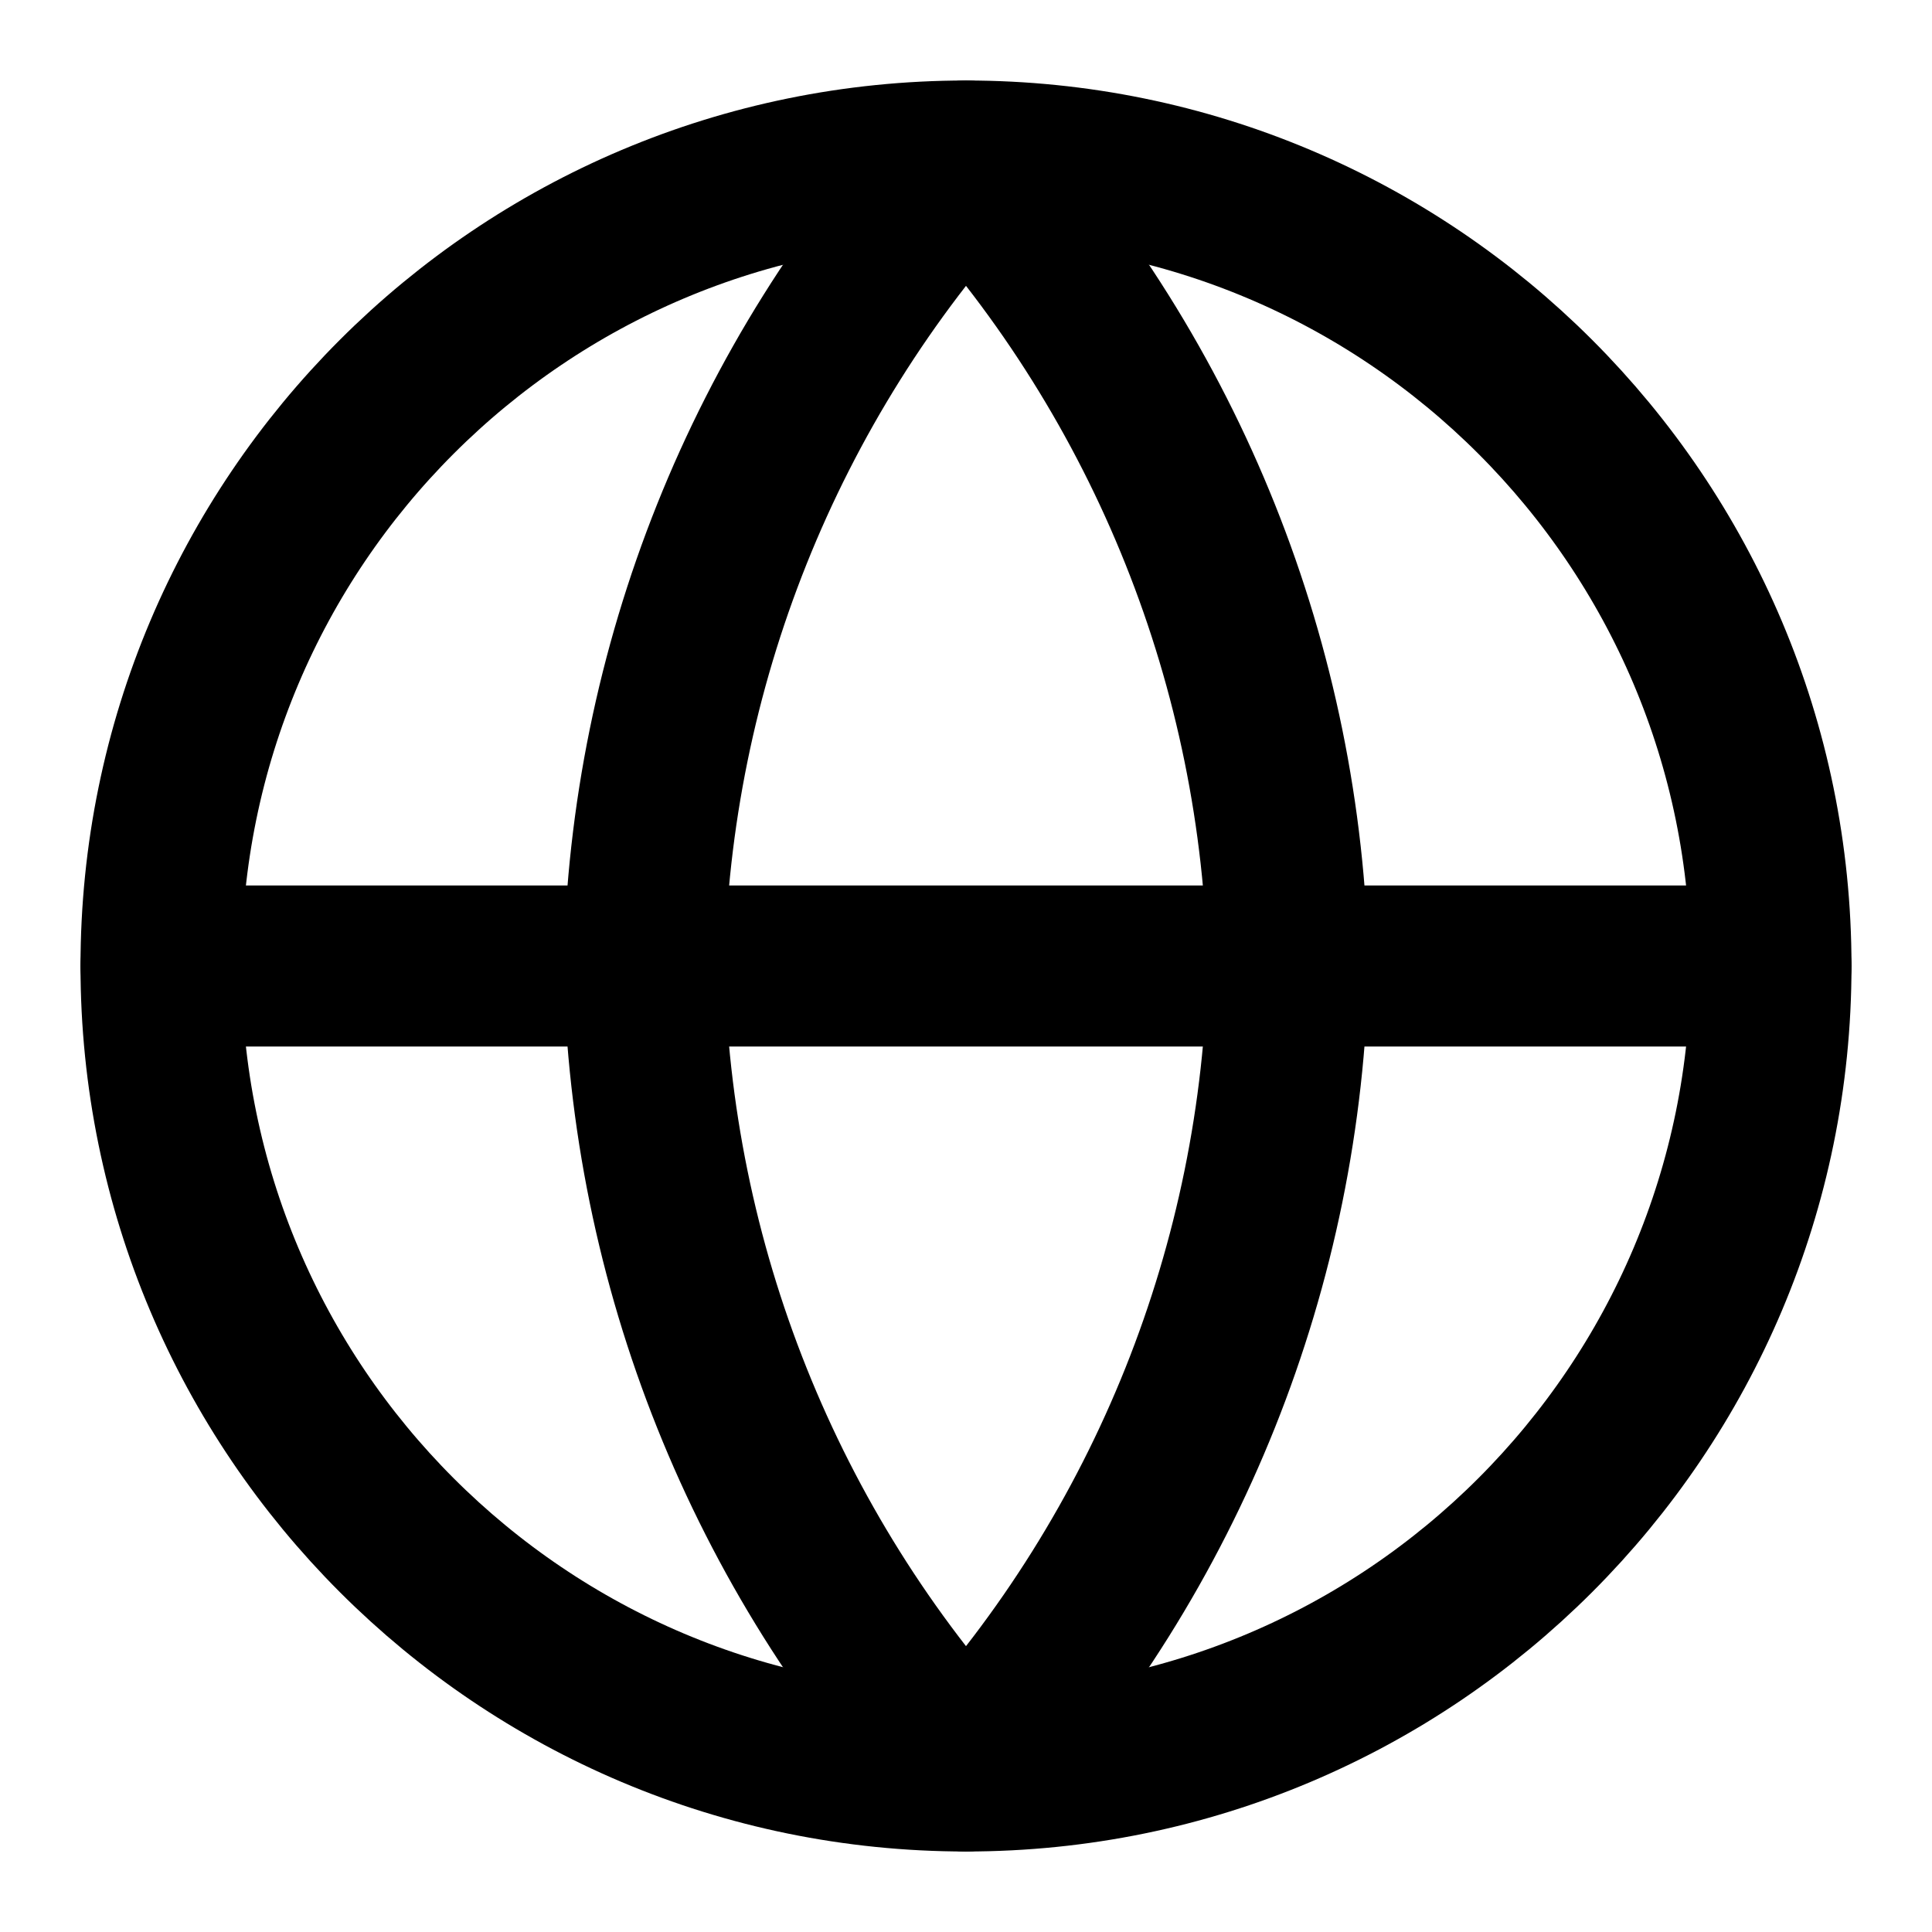
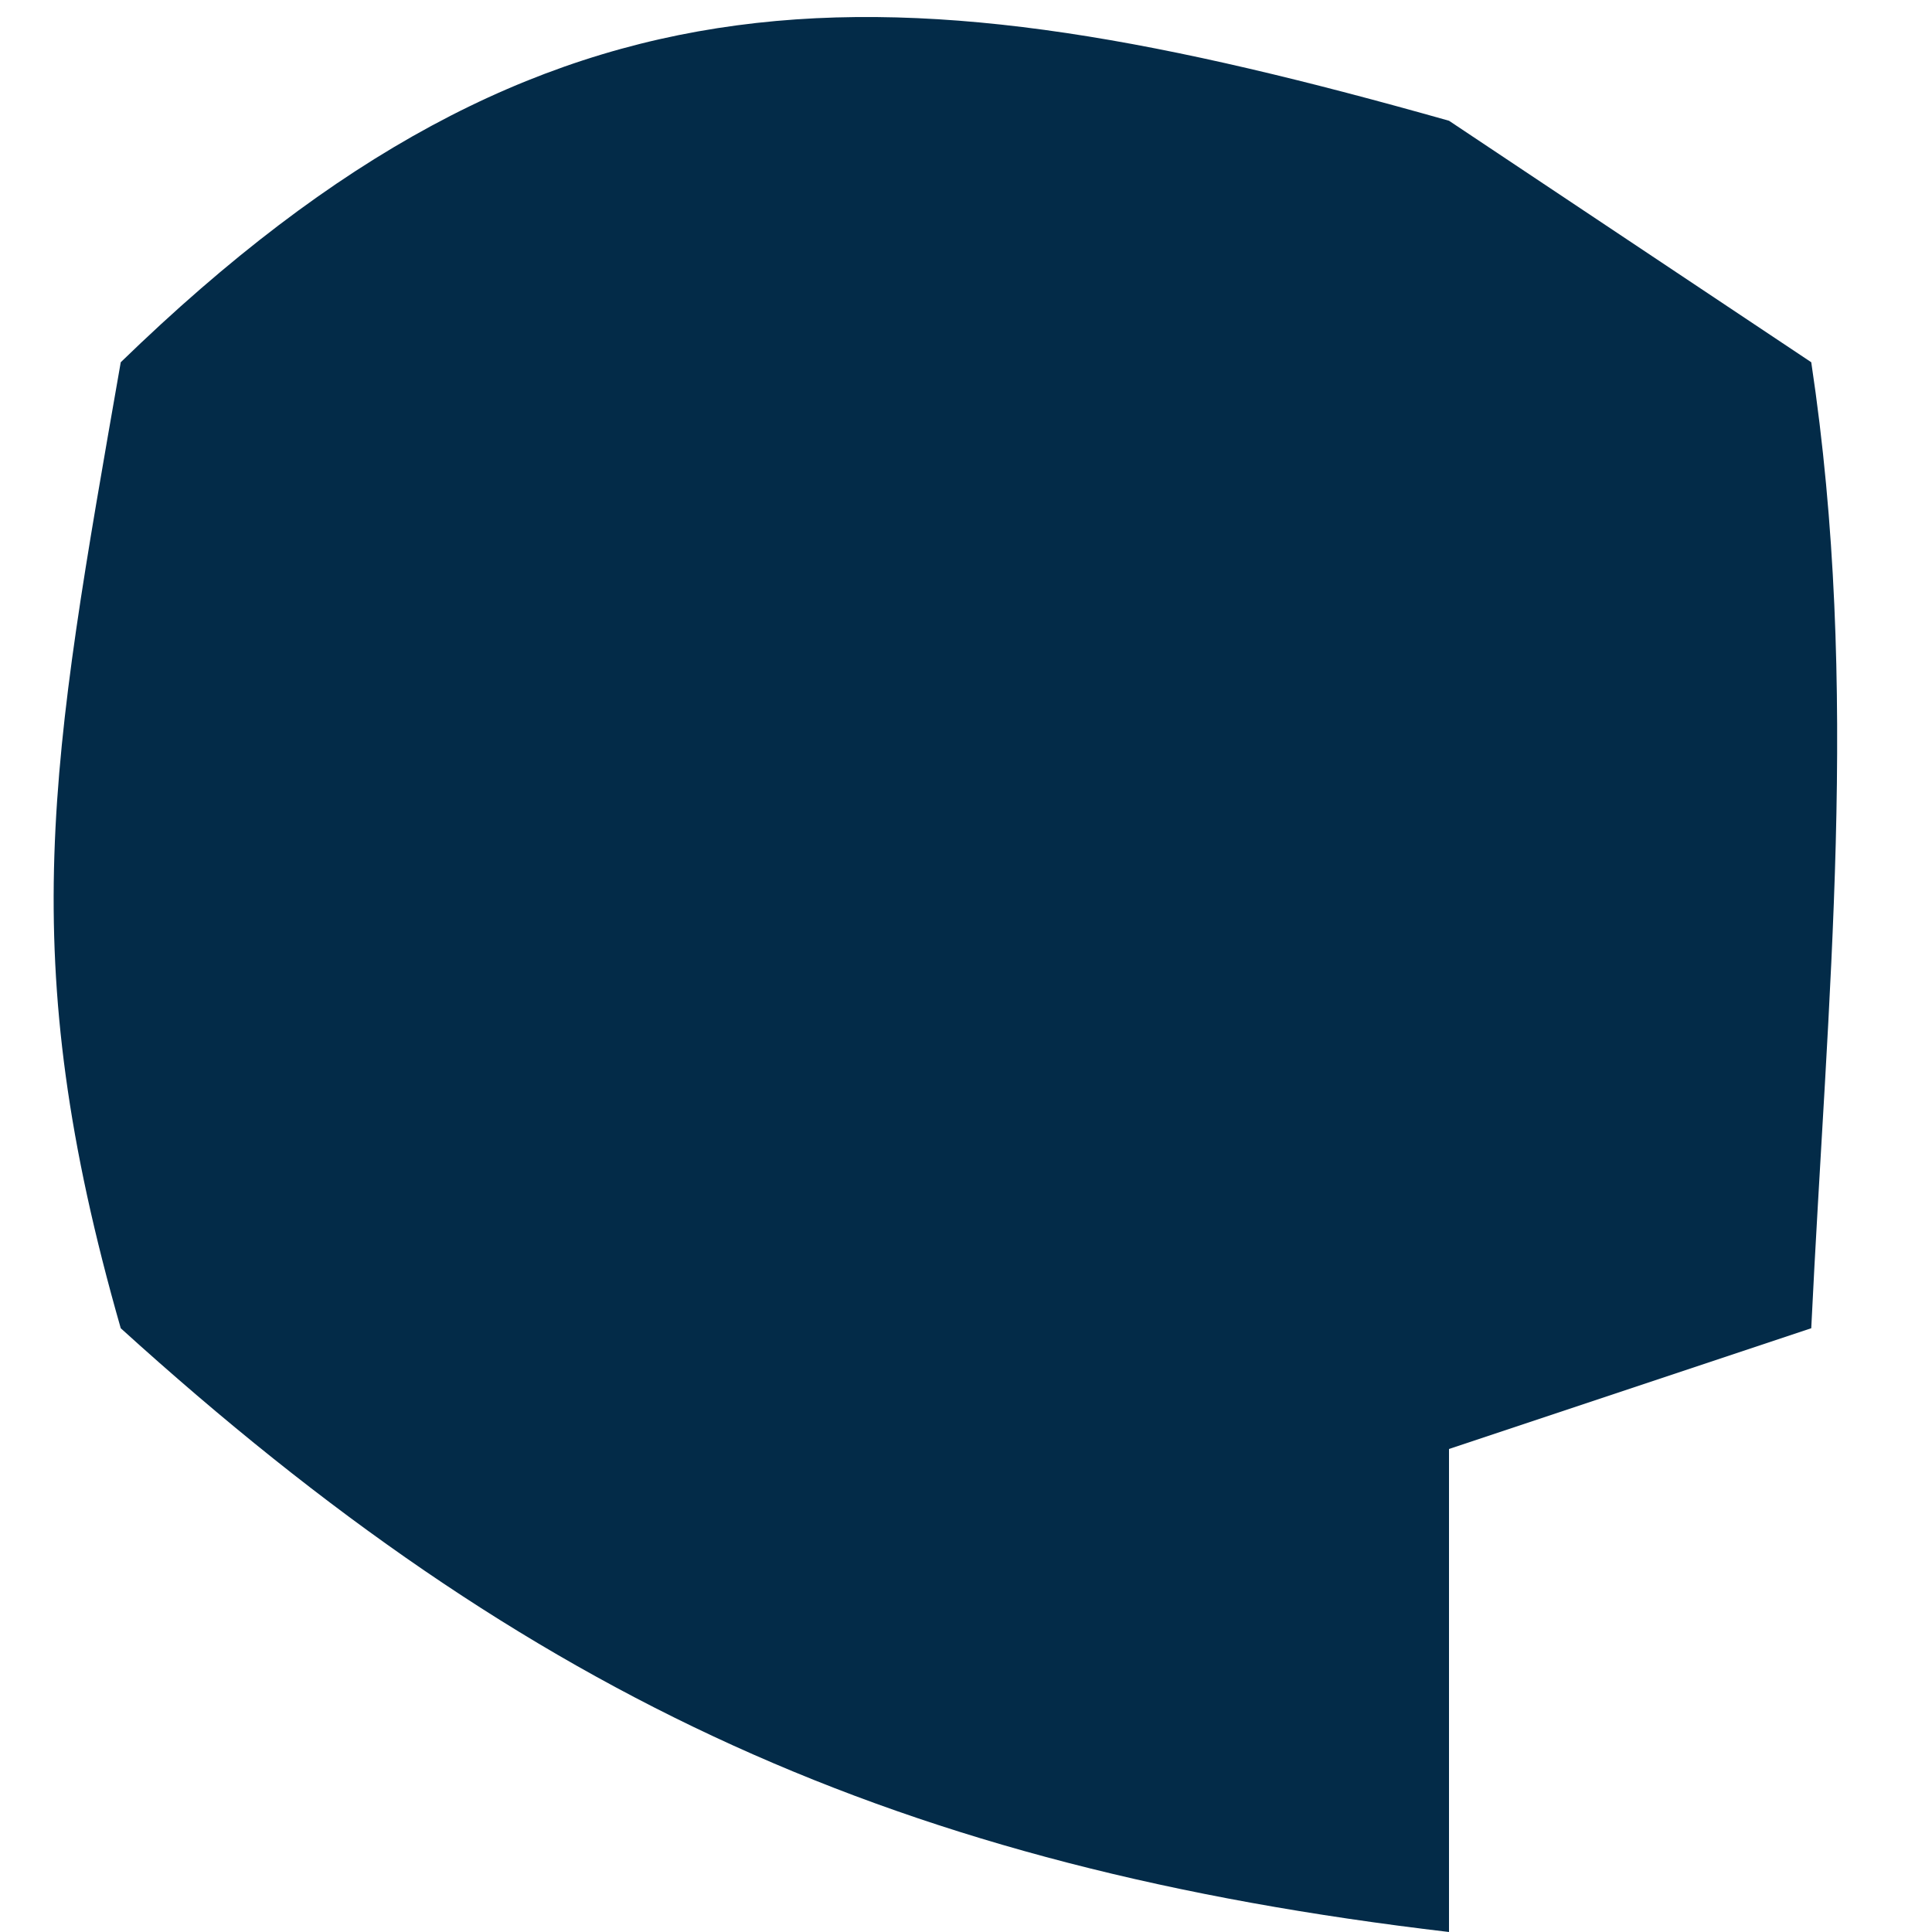
- <svg xmlns="http://www.w3.org/2000/svg" viewBox="0 0 24 24" fill="none" stroke="currentColor" stroke-width="2" stroke-linecap="round" stroke-linejoin="round">
-   <circle cx="12" cy="12" r="10" />
-   <line x1="2" y1="12" x2="22" y2="12" />
-   <path d="M12 2a15.3 15.3 0 0 1 4 10 15.3 15.3 0 0 1-4 10 15.3 15.3 0 0 1-4-10 15.3 15.3 0 0 1 4-10z" />
+ <svg xmlns="http://www.w3.org/2000/svg" version="1.1" width="16" height="16">
+   <path d="M0 0 C0.99 0.66 1.98 1.32 3 2 C3.408 4.712 3.133 7.244 3 10 C2.01 10.33 1.02 10.66 0 11 C0 12.32 0 13.64 0 15 C-4.54 14.466 -7.603 13.081 -11 10 C-11.887 6.903 -11.579 5.316 -11 2 C-7.431 -1.464 -4.632 -1.309 0 0 Z " fill="#032B48" transform="translate(12,1)" />
</svg>
